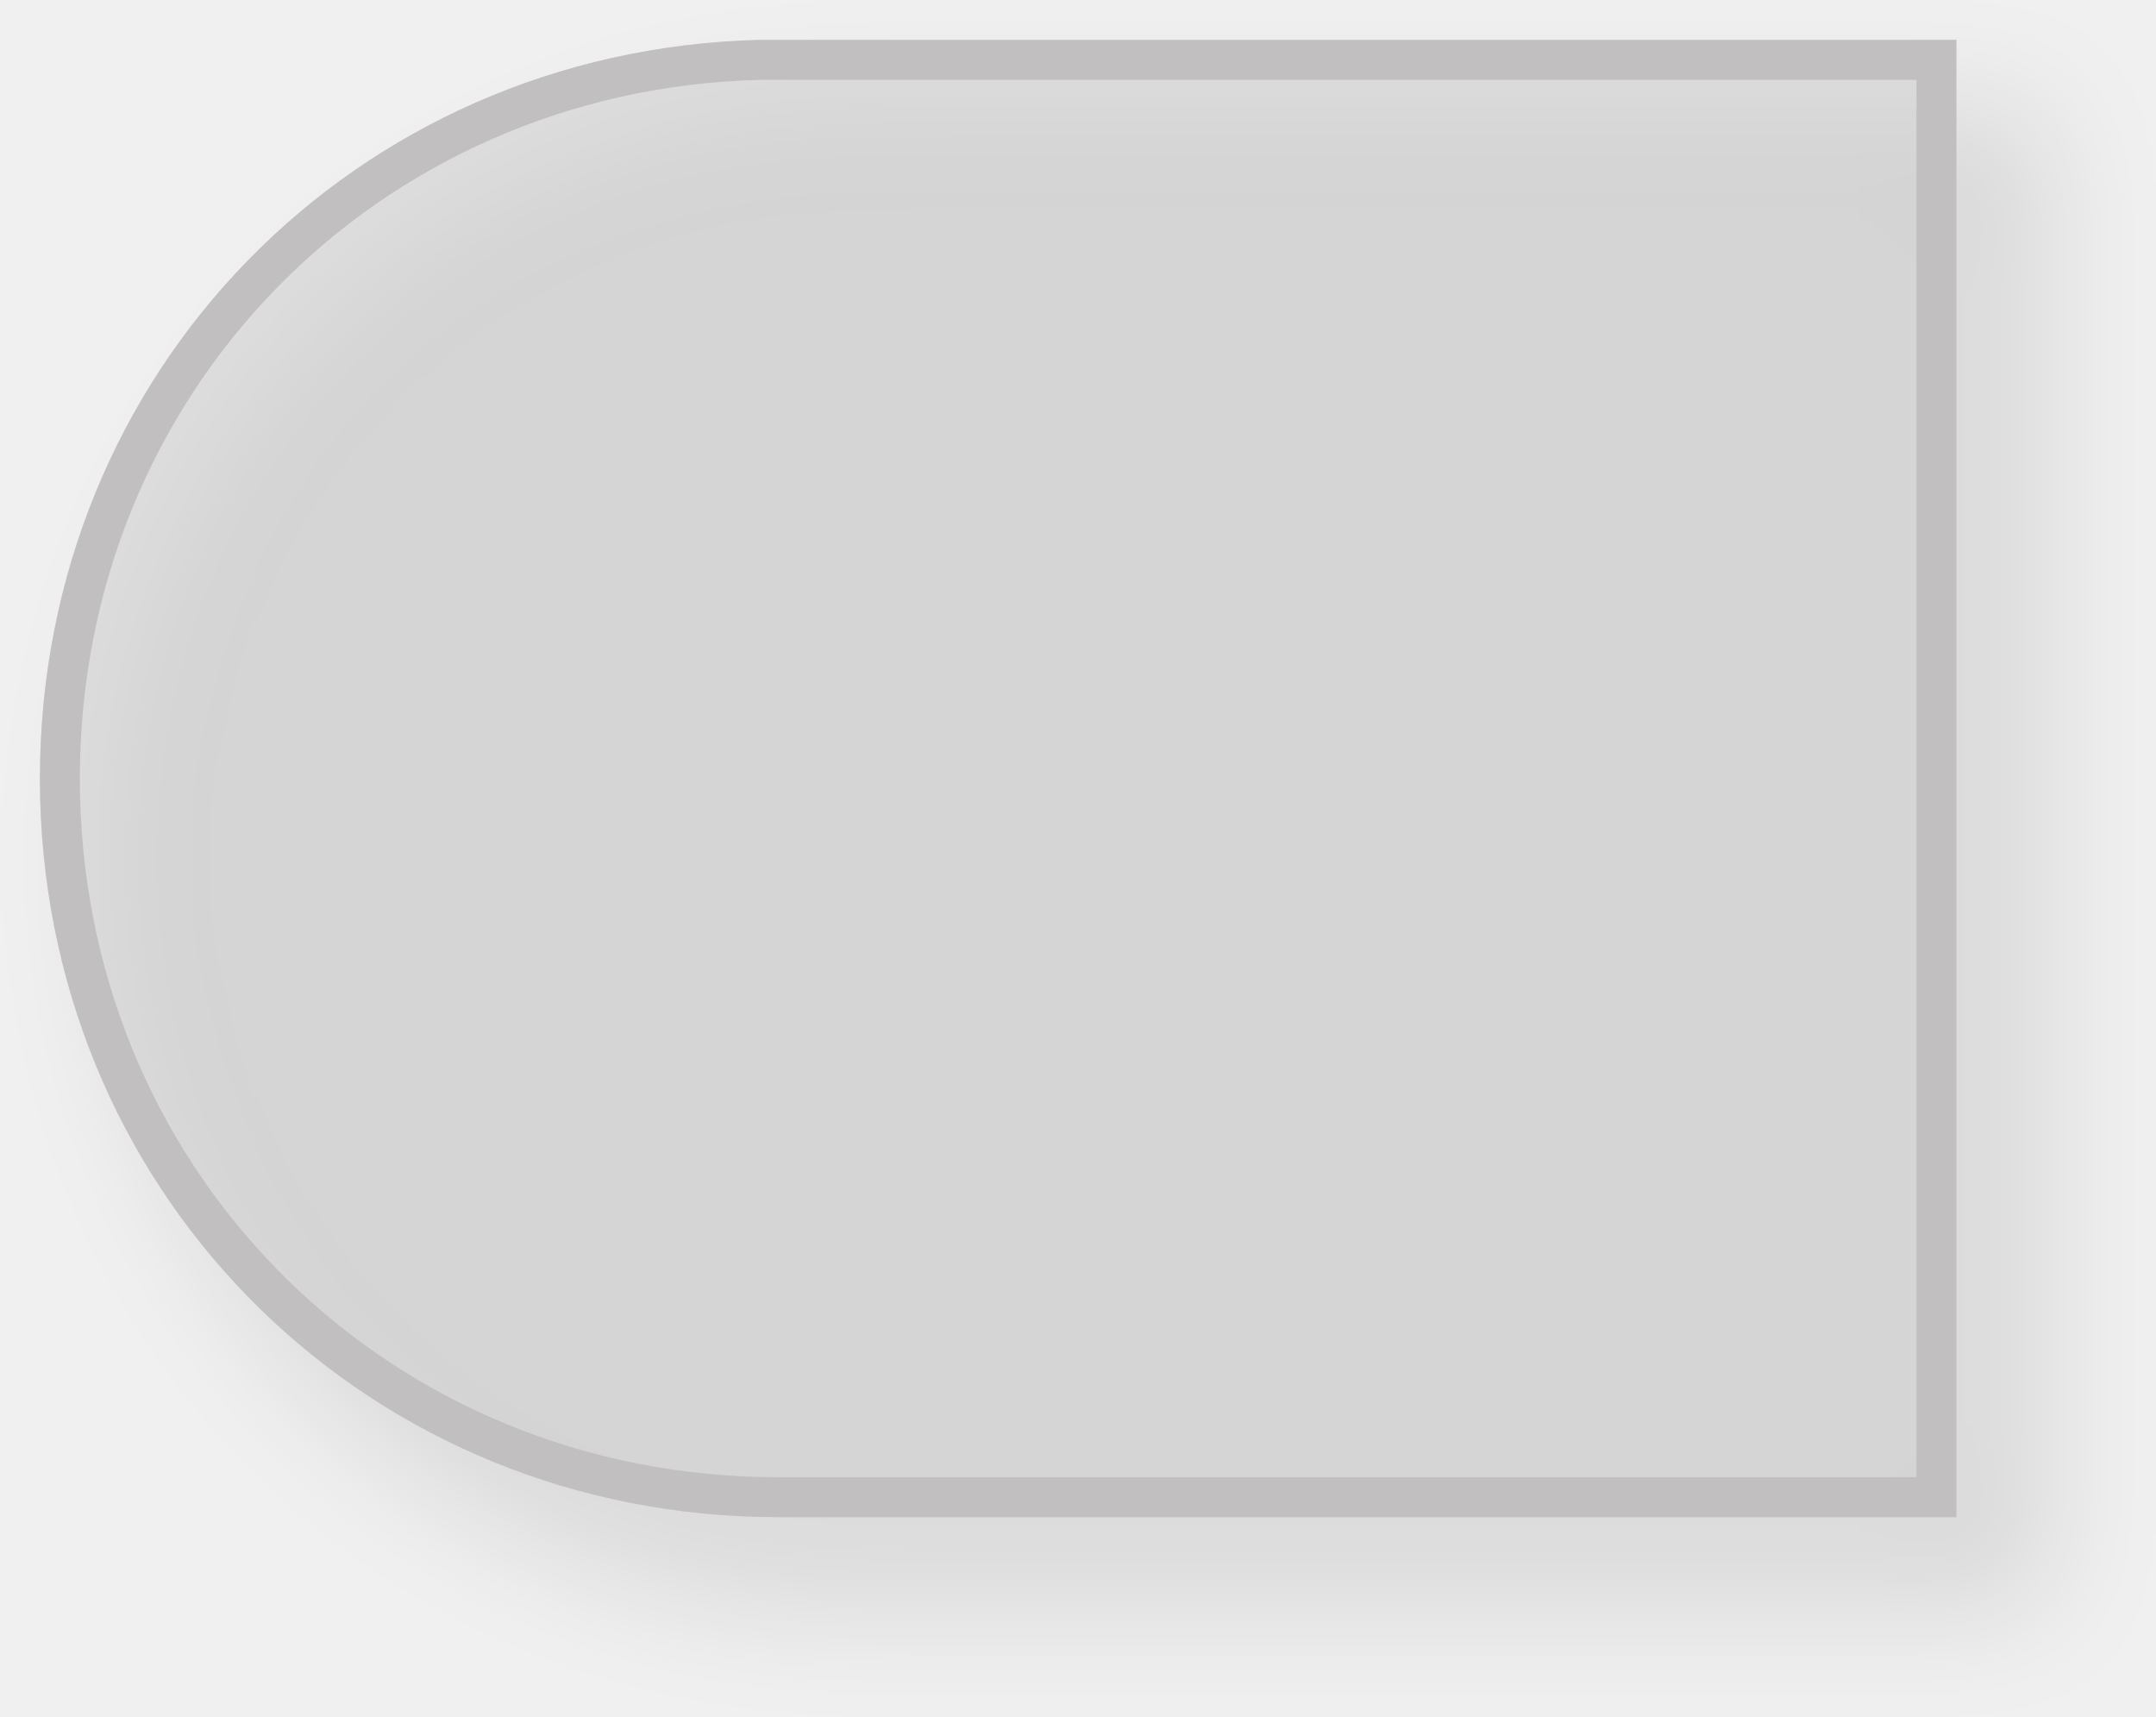
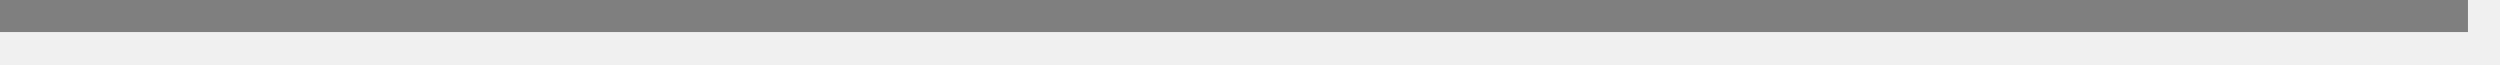
- <svg xmlns="http://www.w3.org/2000/svg" xmlns:xlink="http://www.w3.org/1999/xlink" version="1.1" width="54px" height="43px">
-   <defs>
-     <mask fill="white" id="clip190">
-       <path d="M 48 37  L 18.5 37  L 18 36.994  C 7.879 36.737  0 28.693  0 18.5  C 0 8.307  7.879 0.263  18 0  L 18.5 0  L 48 0  L 48 37  Z " fill-rule="evenodd" />
-     </mask>
-     <filter x="326px" y="605px" width="54px" height="43px" filterUnits="userSpaceOnUse" id="filter191">
-       <feOffset dx="2" dy="2" in="SourceAlpha" result="shadowOffsetInner" />
-       <feGaussianBlur stdDeviation="1.5" in="shadowOffsetInner" result="shadowGaussian" />
-       <feComposite in2="shadowGaussian" operator="atop" in="SourceAlpha" result="shadowComposite" />
-       <feColorMatrix type="matrix" values="0 0 0 0 0  0 0 0 0 0  0 0 0 0 0  0 0 0 0.149 0  " in="shadowComposite" />
-     </filter>
-     <g id="widget192">
-       <path d="M 48 37  L 18.5 37  L 18 36.994  C 7.879 36.737  0 28.693  0 18.5  C 0 8.307  7.879 0.263  18 0  L 18.5 0  L 48 0  L 48 37  Z " fill-rule="nonzero" fill="#d0cece" stroke="none" fill-opacity="0.498" transform="matrix(1 0 0 1 327 606 )" />
-       <path d="M 48 37  L 18.5 37  L 18 36.994  C 7.879 36.737  0 28.693  0 18.5  C 0 8.307  7.879 0.263  18 0  L 18.5 0  L 48 0  L 48 37  Z " stroke-width="2" stroke="#c1bfbf" fill="none" transform="matrix(1 0 0 1 327 606 )" mask="url(#clip190)" />
-     </g>
-   </defs>
-   <g transform="matrix(1 0 0 1 -326 -605 )">
-     <use xlink:href="#widget192" filter="url(#filter191)" />
-     <use xlink:href="#widget192" />
+ <svg xmlns="http://www.w3.org/2000/svg" version="1.1" width="78px" height="2px">
+   <g transform="matrix(1 0 0 1 -99 -119 )">
+     <path d="M 99 119.5  L 176 119.5  " stroke-width="1" stroke="#7f7f7f" fill="none" />
  </g>
</svg>
